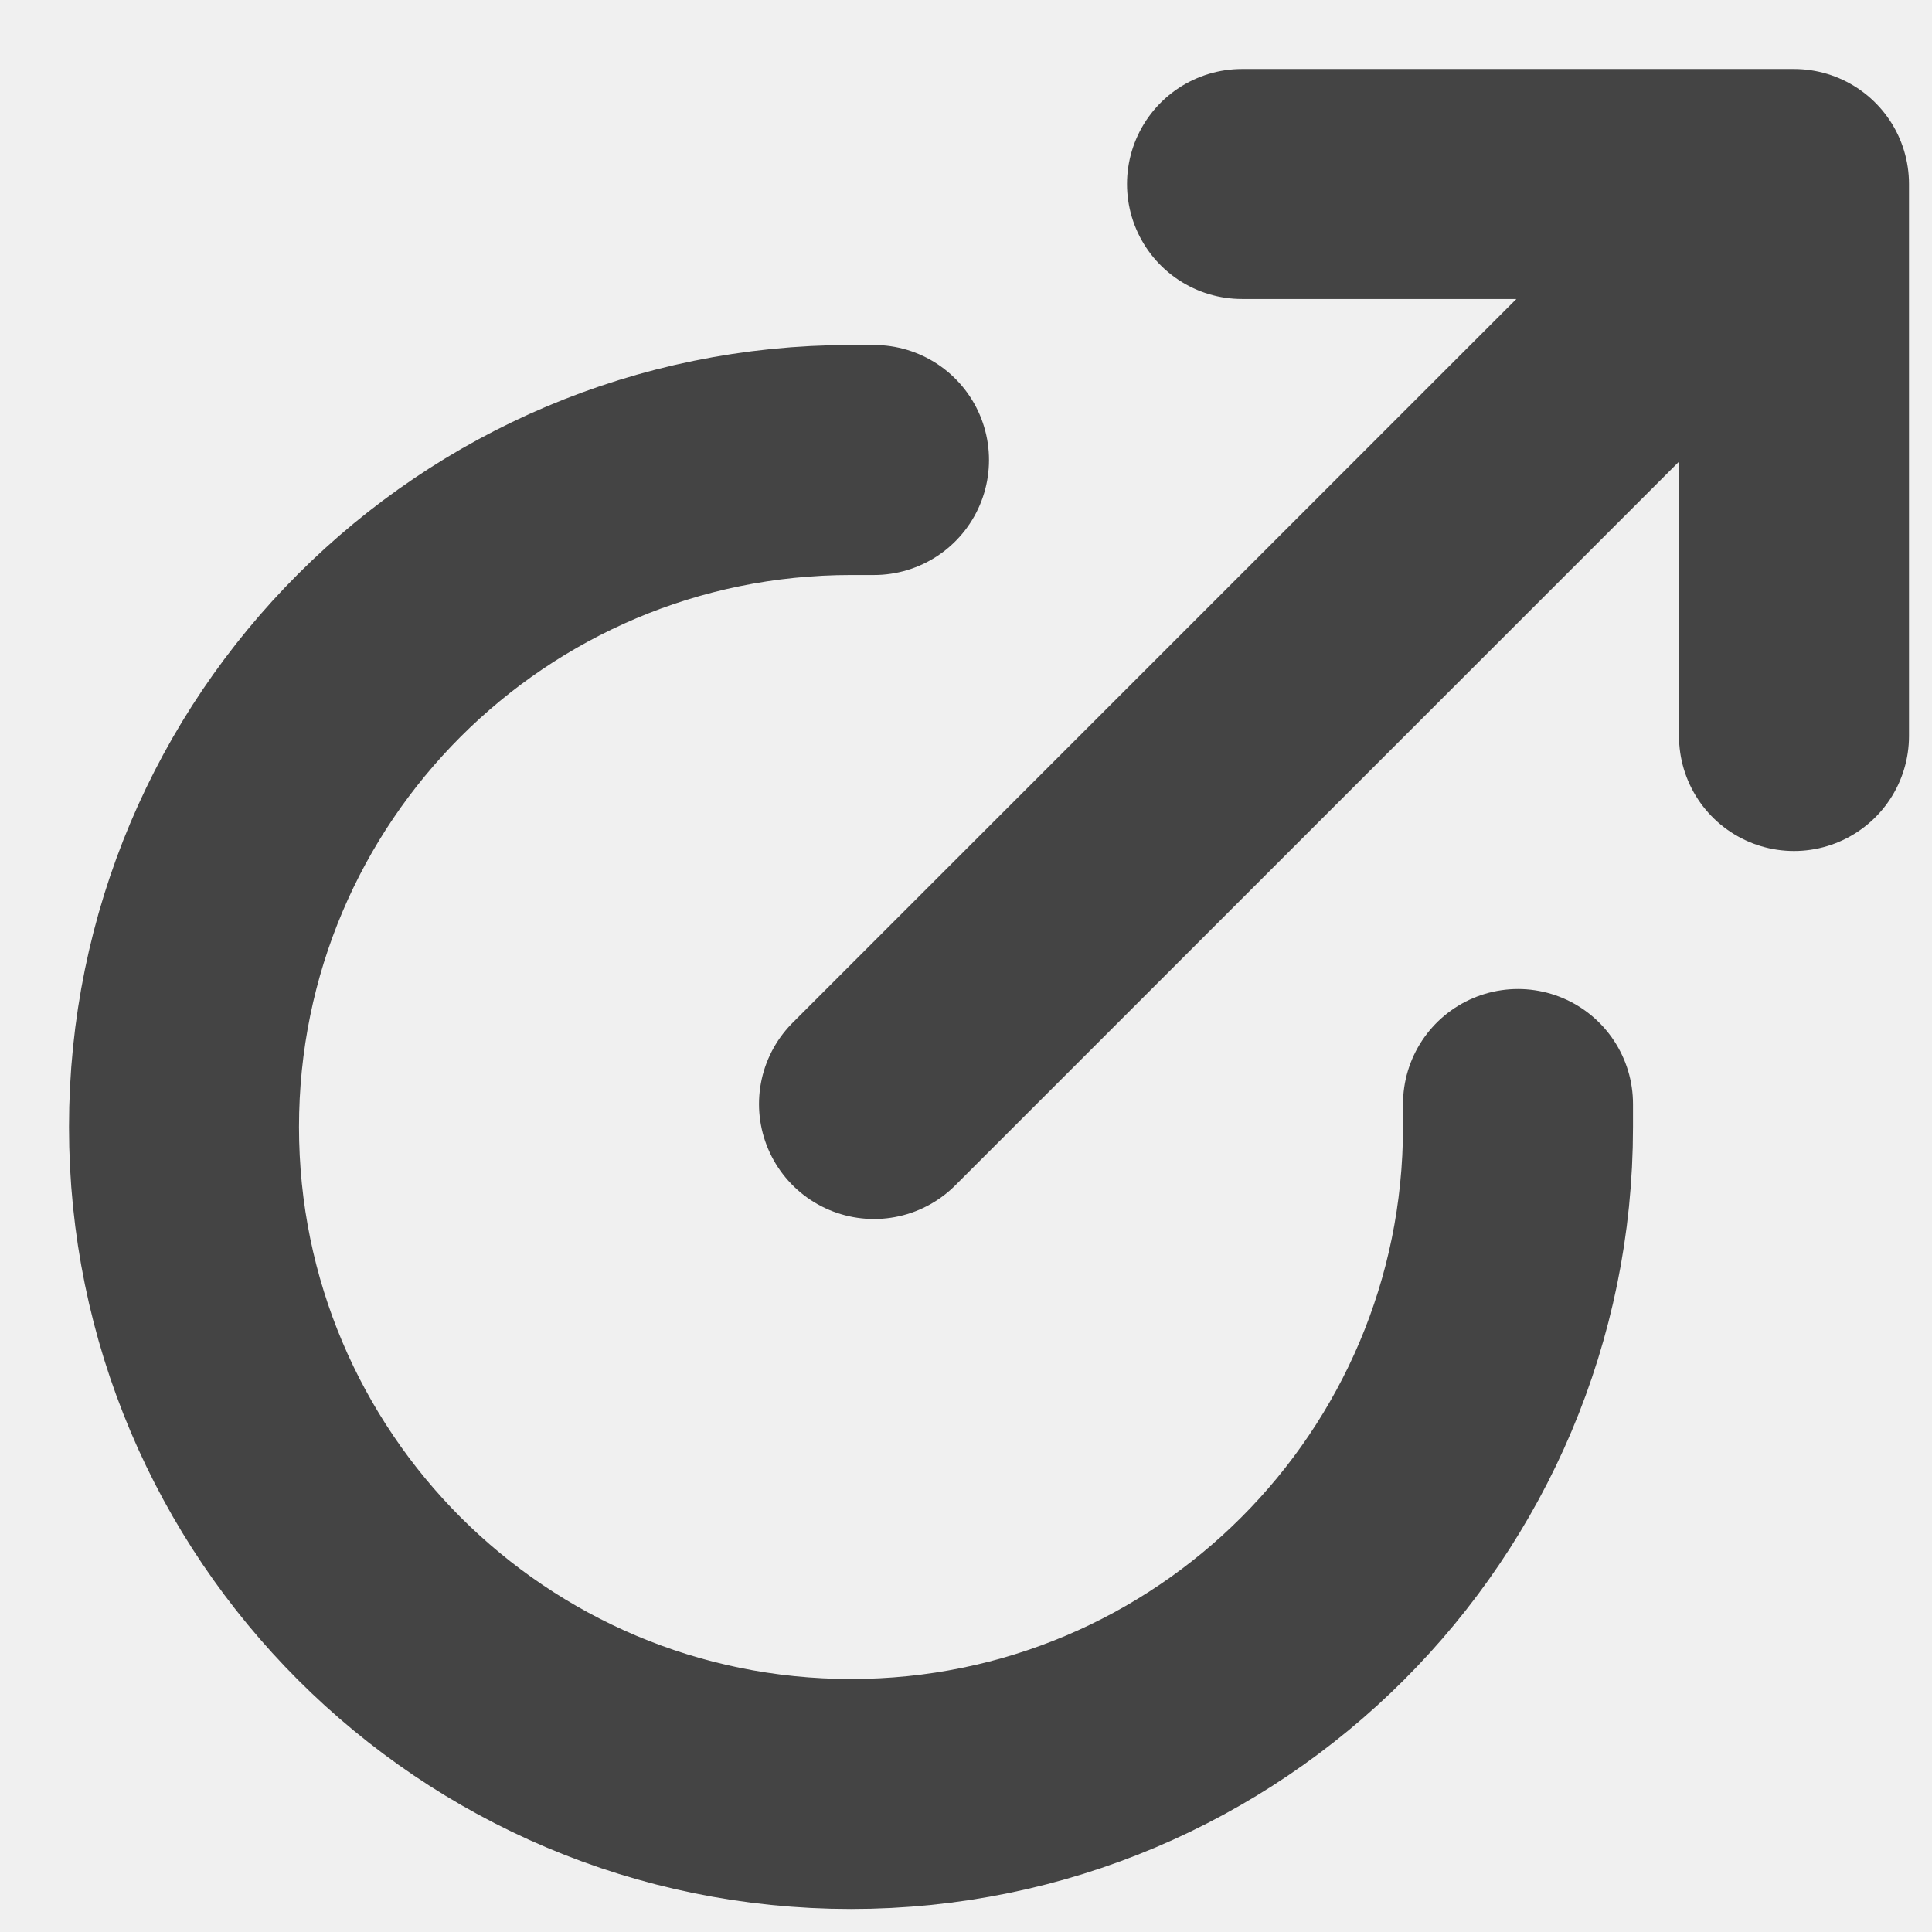
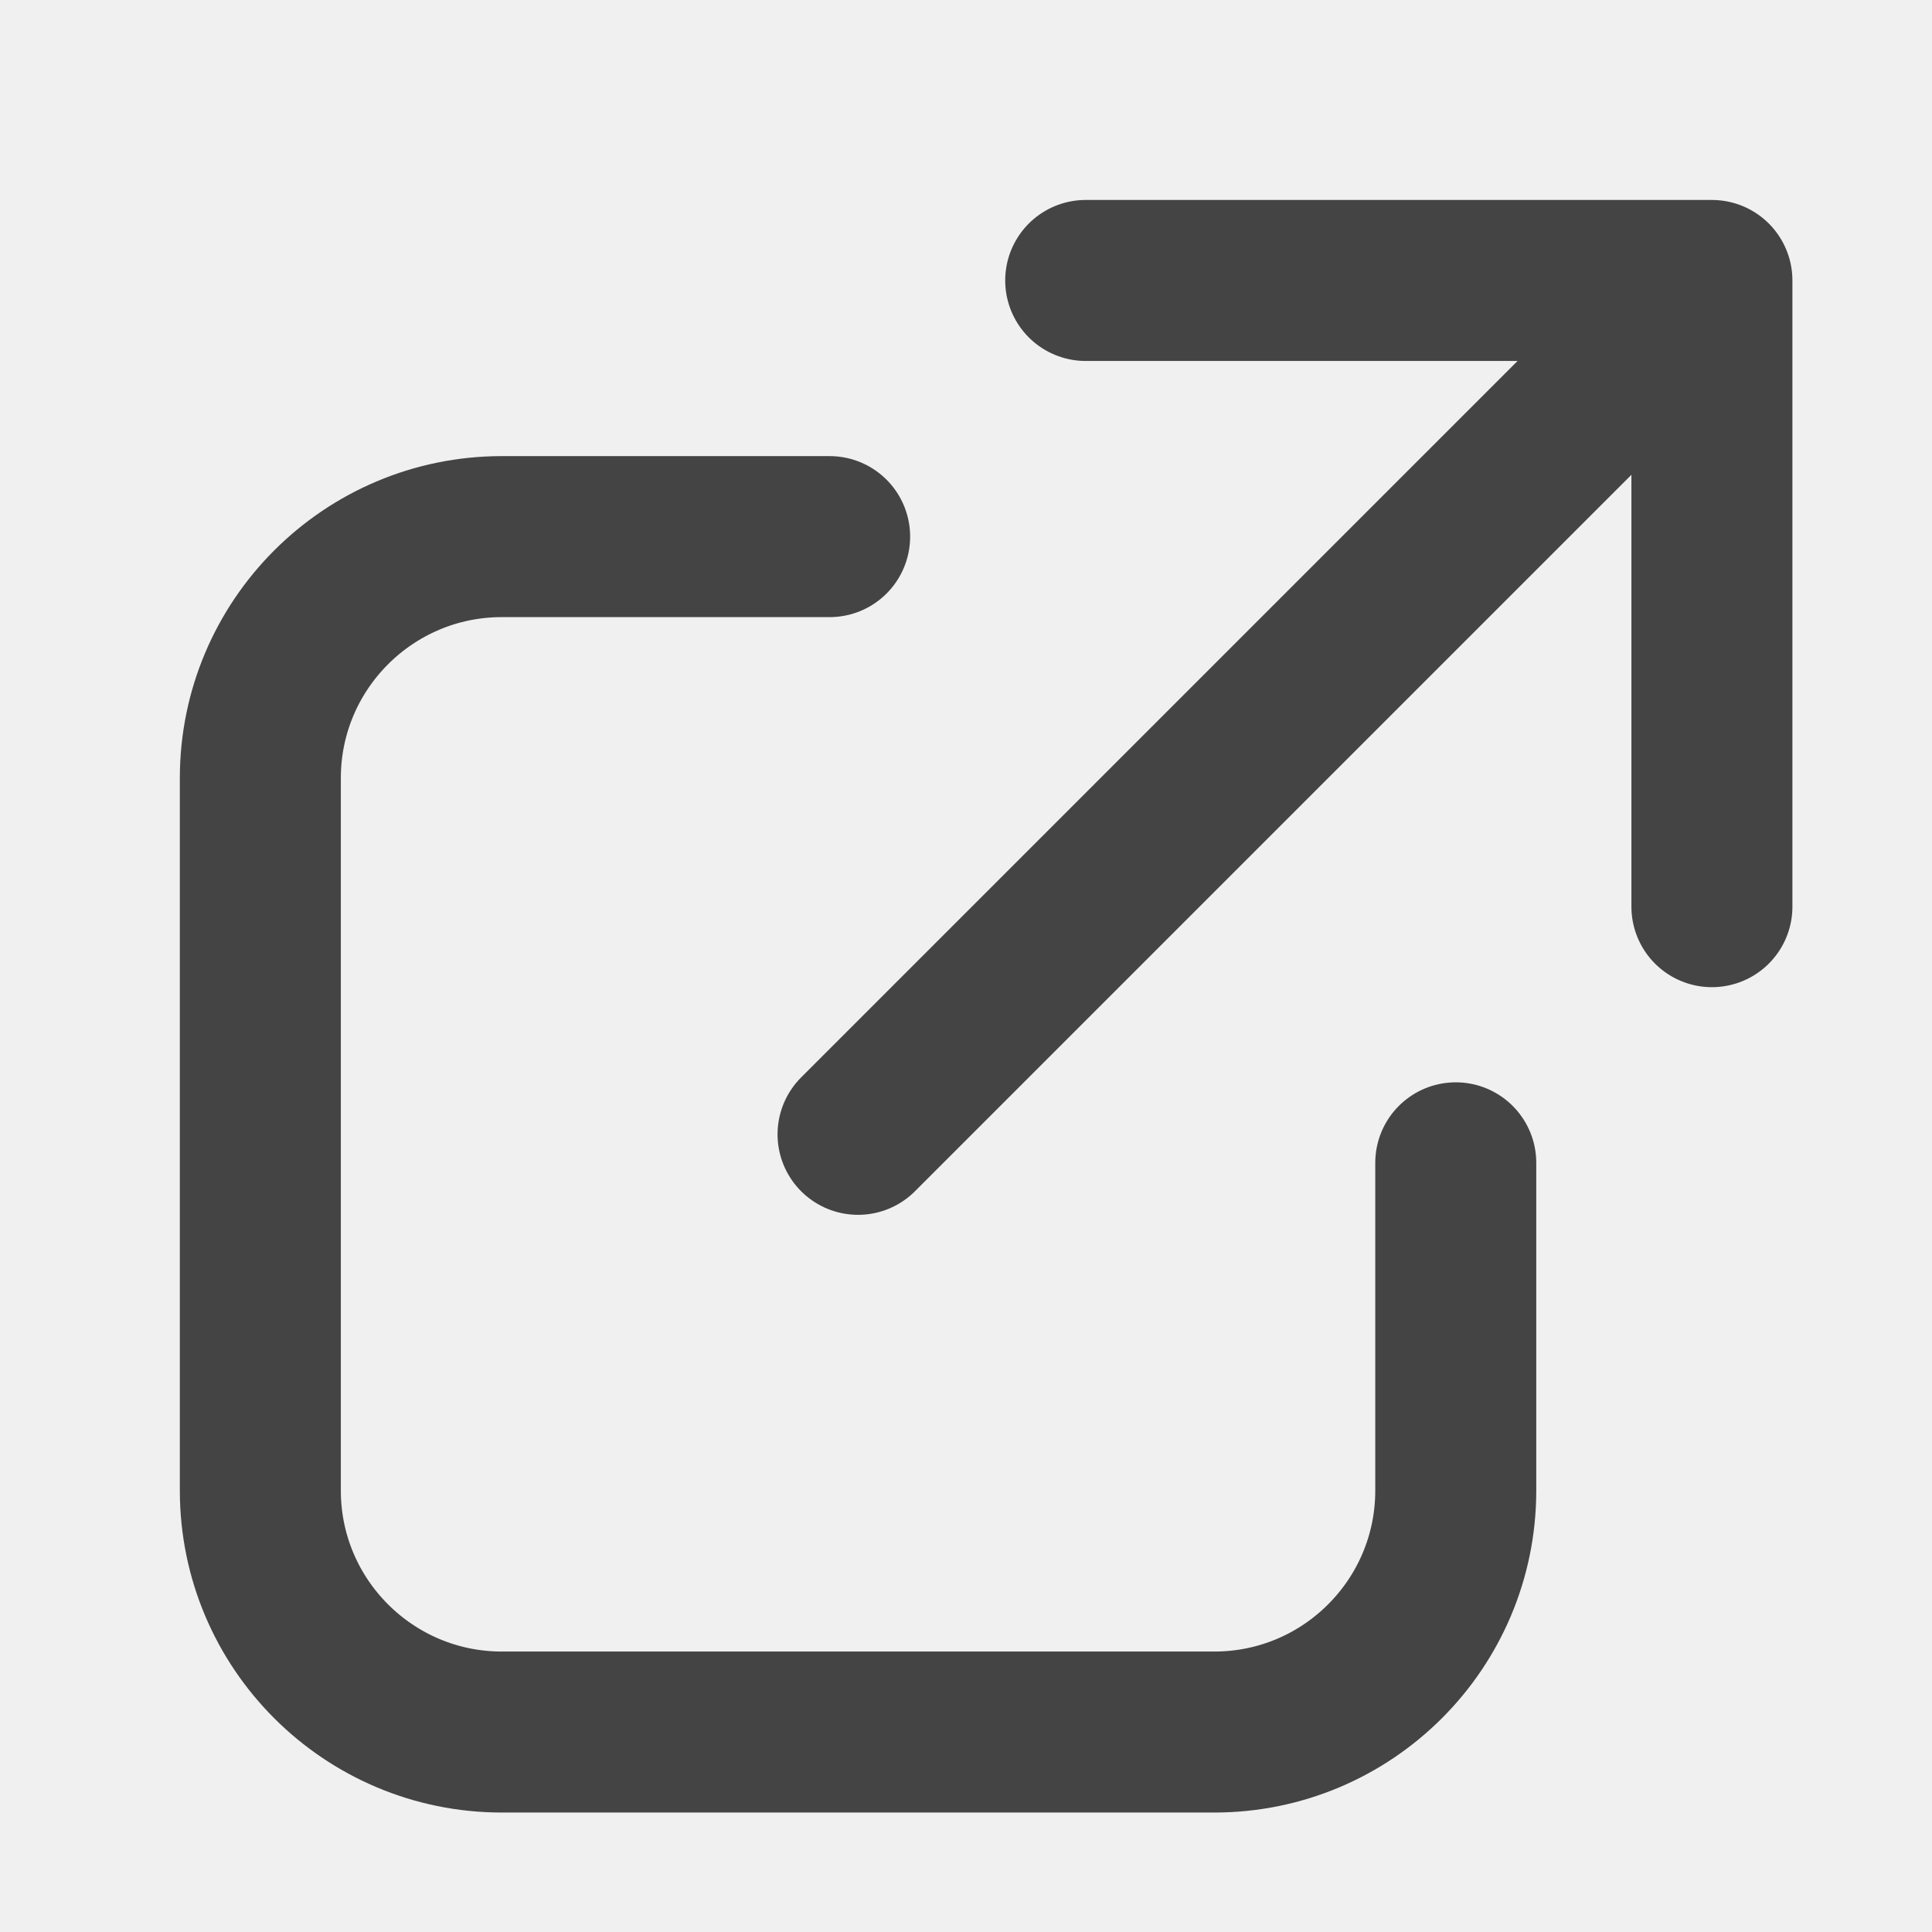
- <svg xmlns="http://www.w3.org/2000/svg" width="21" height="21" viewBox="0 0 21 21" fill="none">
-   <path d="M9.5 5L9.25 5C5.246 5 2 8.246 2 12.25V12.25C2 16.254 5.246 19.5 9.25 19.5V19.5C13.254 19.5 16.5 16.254 16.5 12.25L16.5 12M9.5 12L19.5 2M19.5 2L13.5 2M19.5 2L19.5 8" stroke="#444444" stroke-width="2.5" stroke-linecap="round" stroke-linejoin="round" />
+ <svg xmlns="http://www.w3.org/2000/svg" width="24" height="24" viewBox="0 0 24 24" fill="none">
+   <g clip-path="url(#clip0_1755_546)">
+     <path d="M10.659 14.091L18.084 6.666L21.266 3.484M21.266 3.484H13.487M21.266 3.484V11.263M18.084 14.445V18.516C18.084 20.172 16.741 21.516 15.084 21.516H6.234C4.578 21.516 3.234 20.172 3.234 18.516V9.666C3.234 8.01 4.578 6.666 6.234 6.666H10.306" stroke="#444444" stroke-width="2" stroke-linecap="round" stroke-linejoin="round" />
+   </g>
+   <defs>
+     <clipPath id="clip0_1755_546">
+       <rect width="24" height="24" fill="white" />
+     </clipPath>
+   </defs>
</svg>
